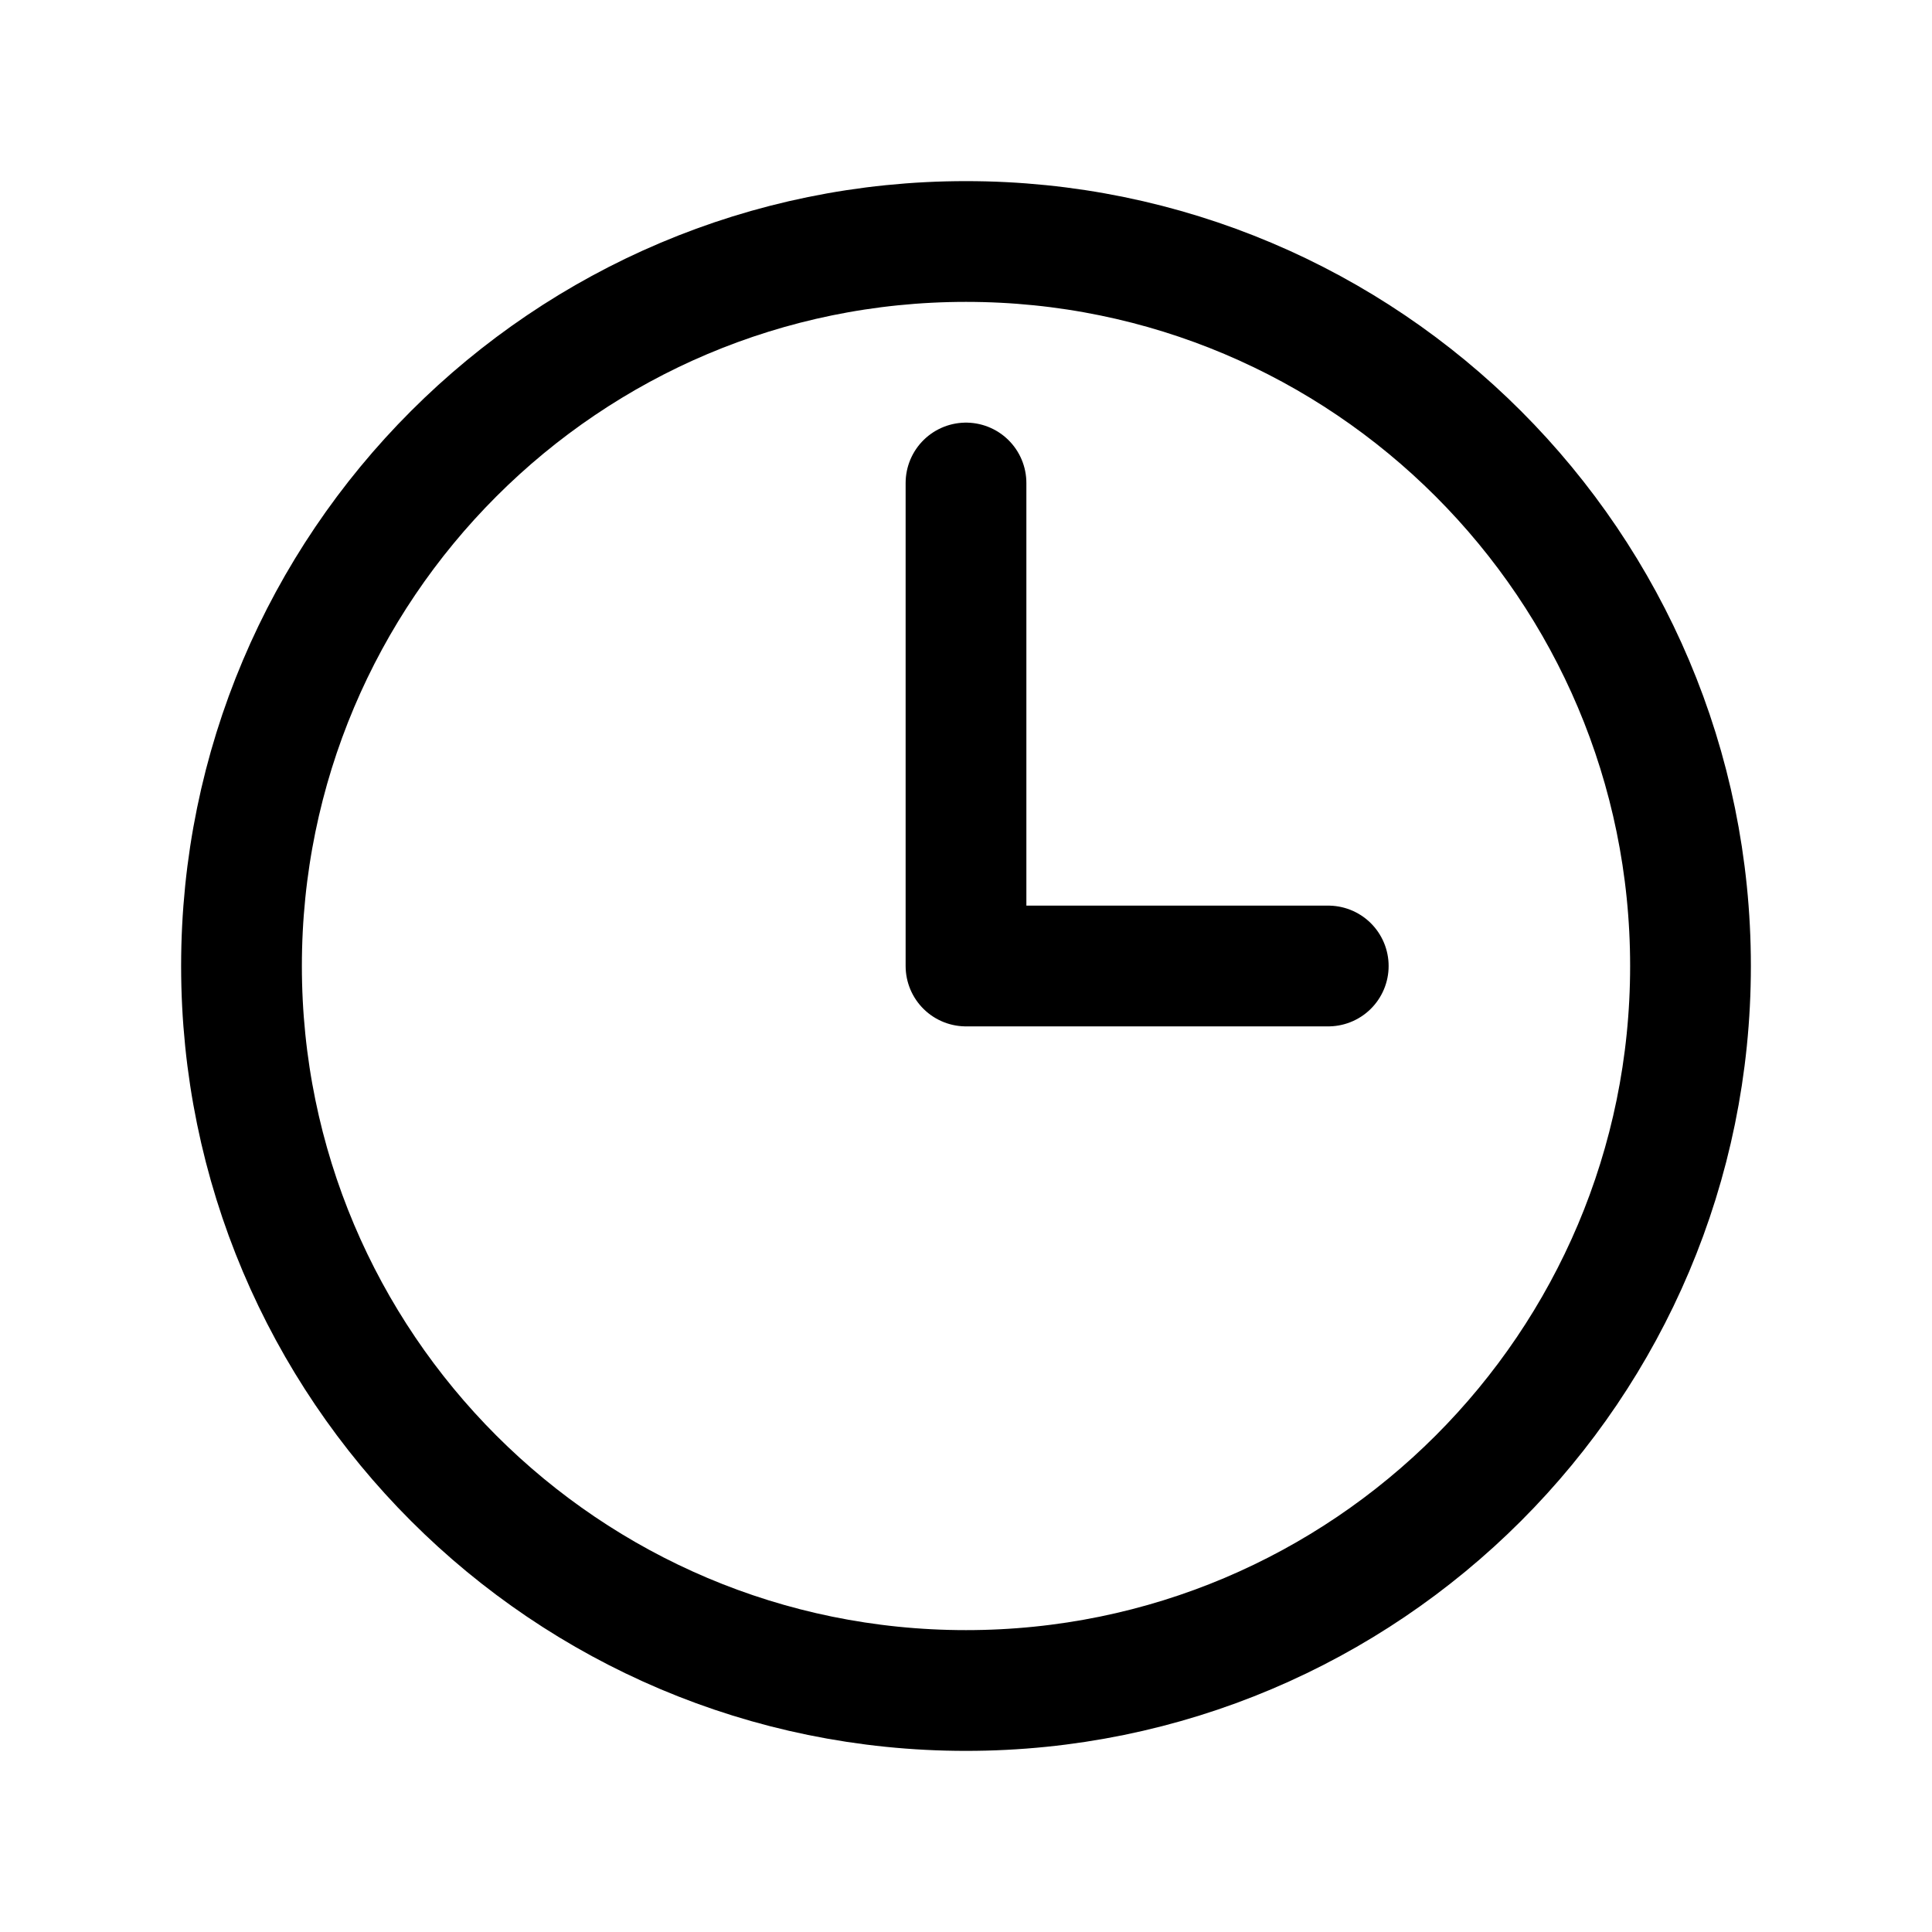
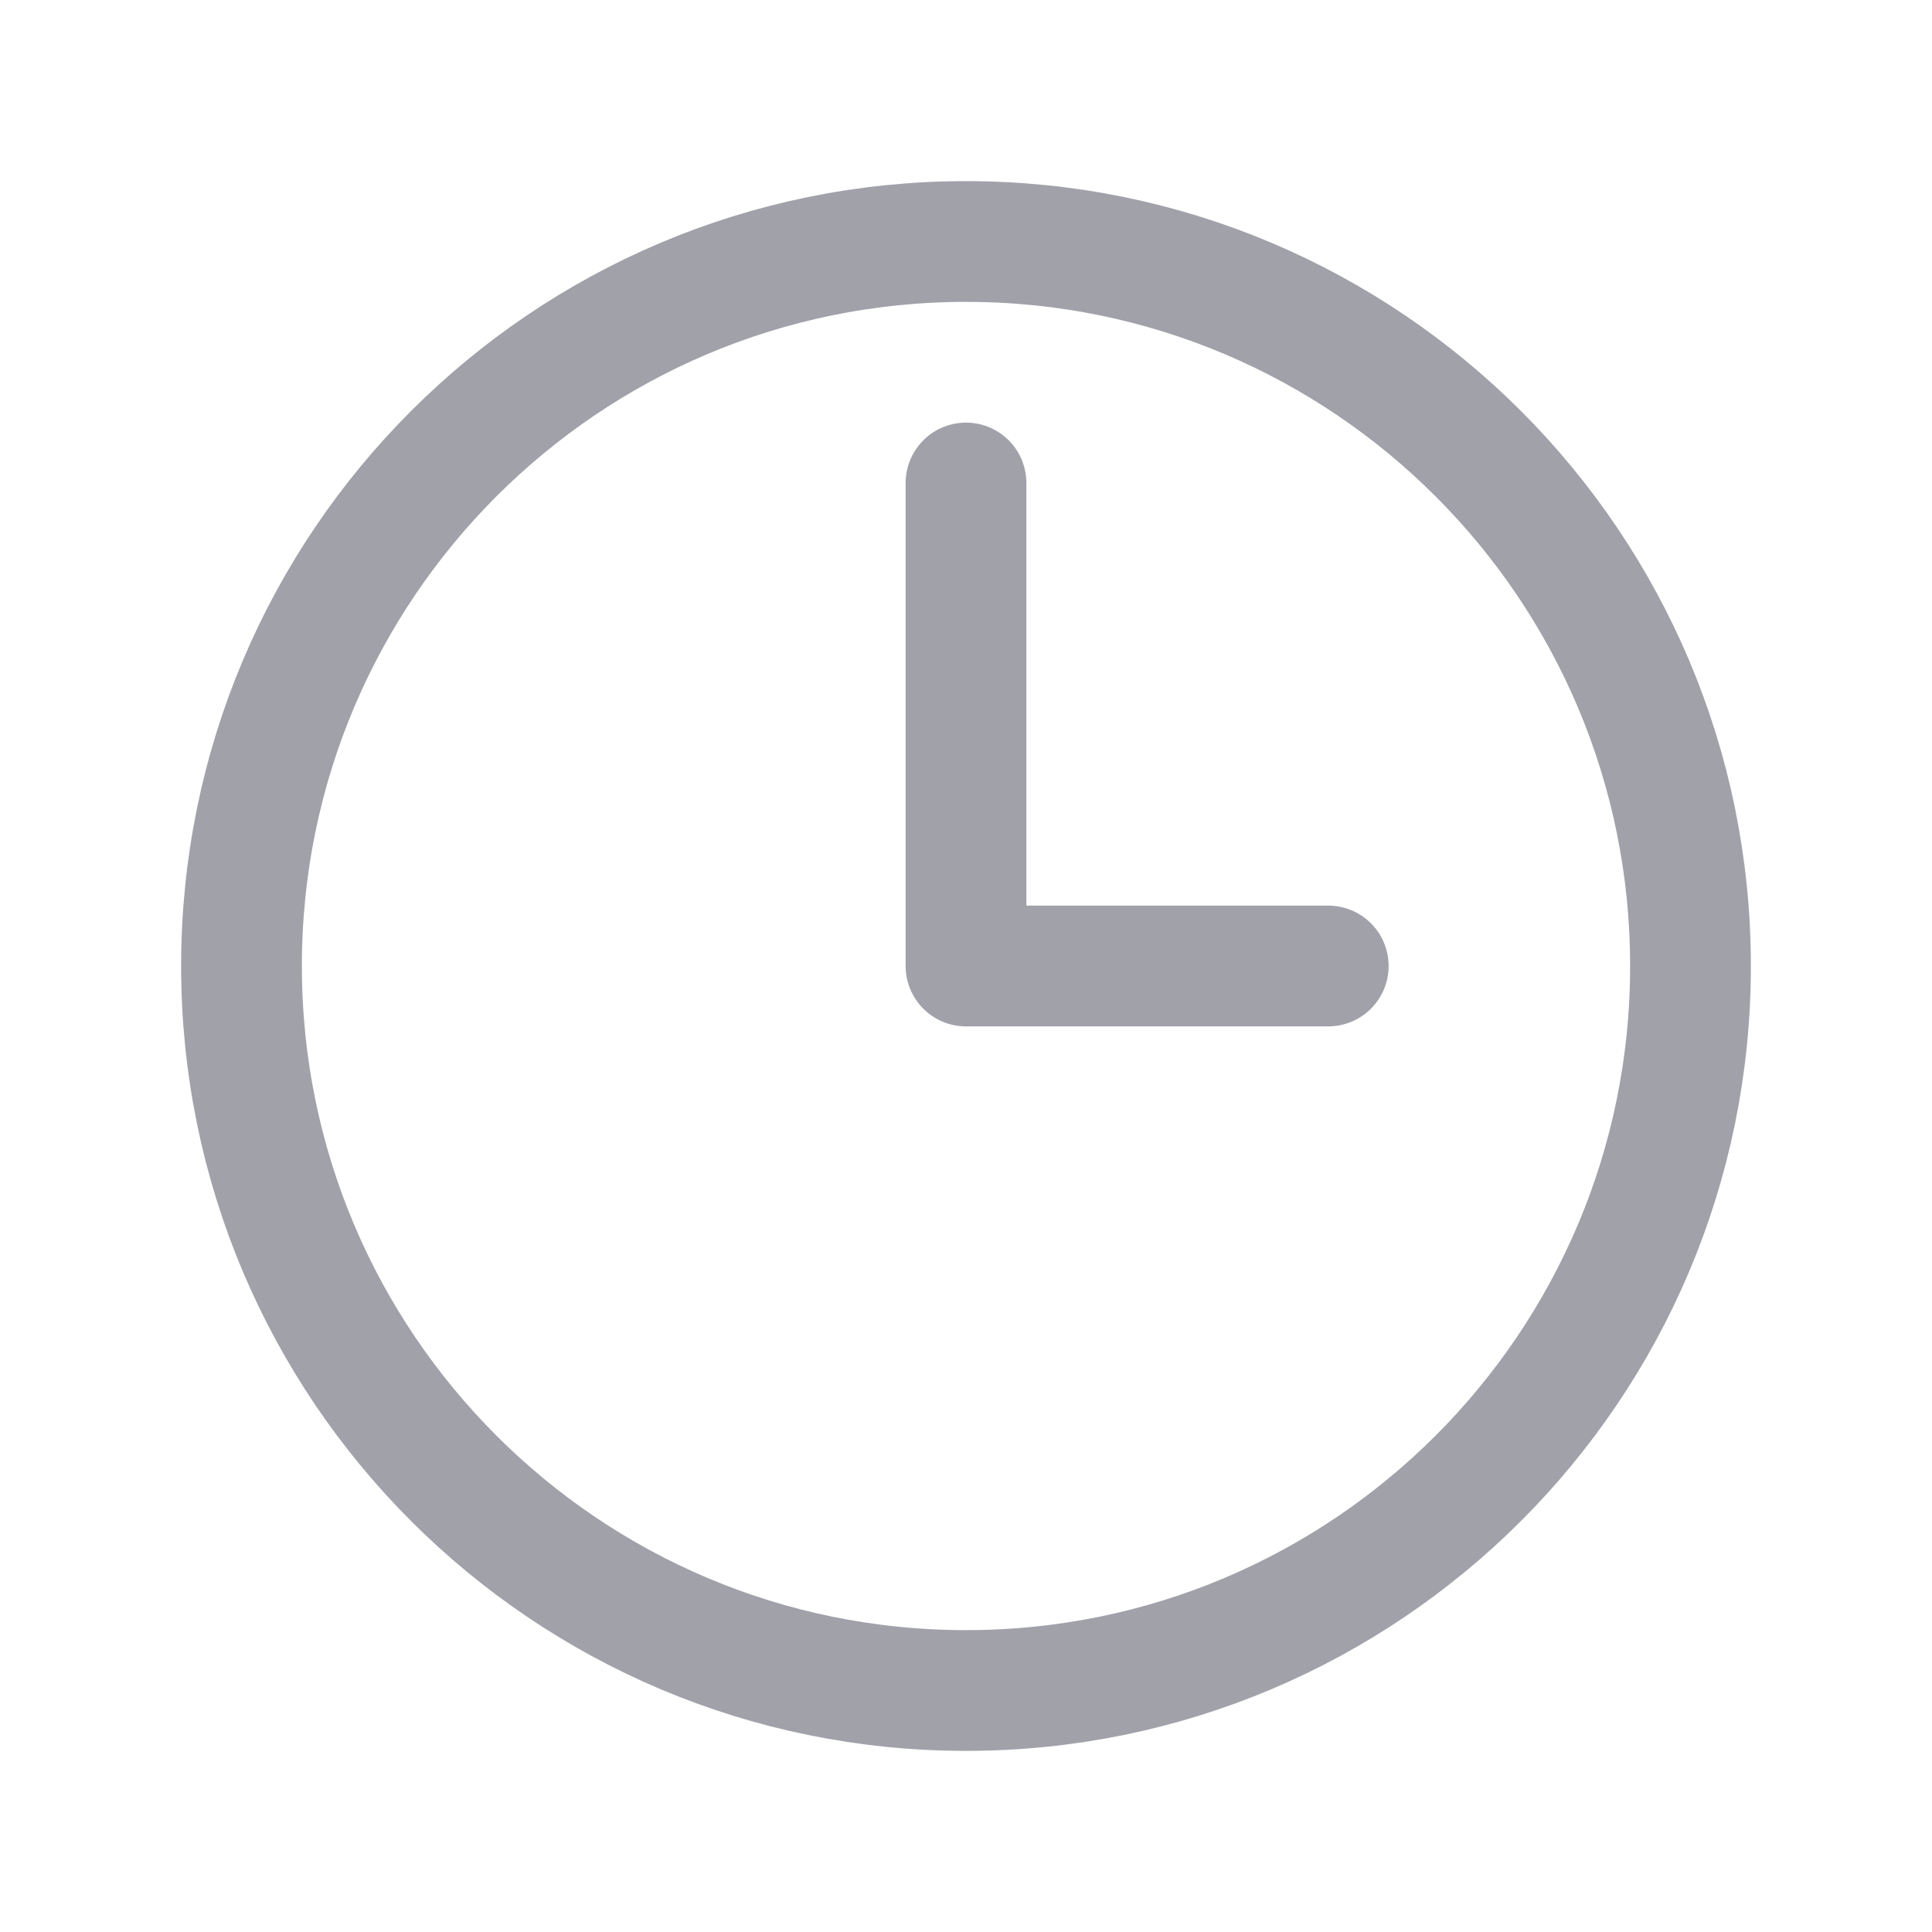
- <svg xmlns="http://www.w3.org/2000/svg" fill="none" viewBox="0 0 24 24" stroke-width="1.5" stroke="currentColor" class="w-6 h-6">
+ <svg xmlns="http://www.w3.org/2000/svg" fill="none" viewBox="0 0 24 24" stroke-width="1.5" stroke="#A1A1AA" class="w-6 h-6 bg-zink-400">
  <path stroke-linecap="round" stroke-linejoin="round" d="M12 6v6h4.5m4.5 0a9 9 0 11-18 0 9 9 0 0118 0z" />
</svg>
